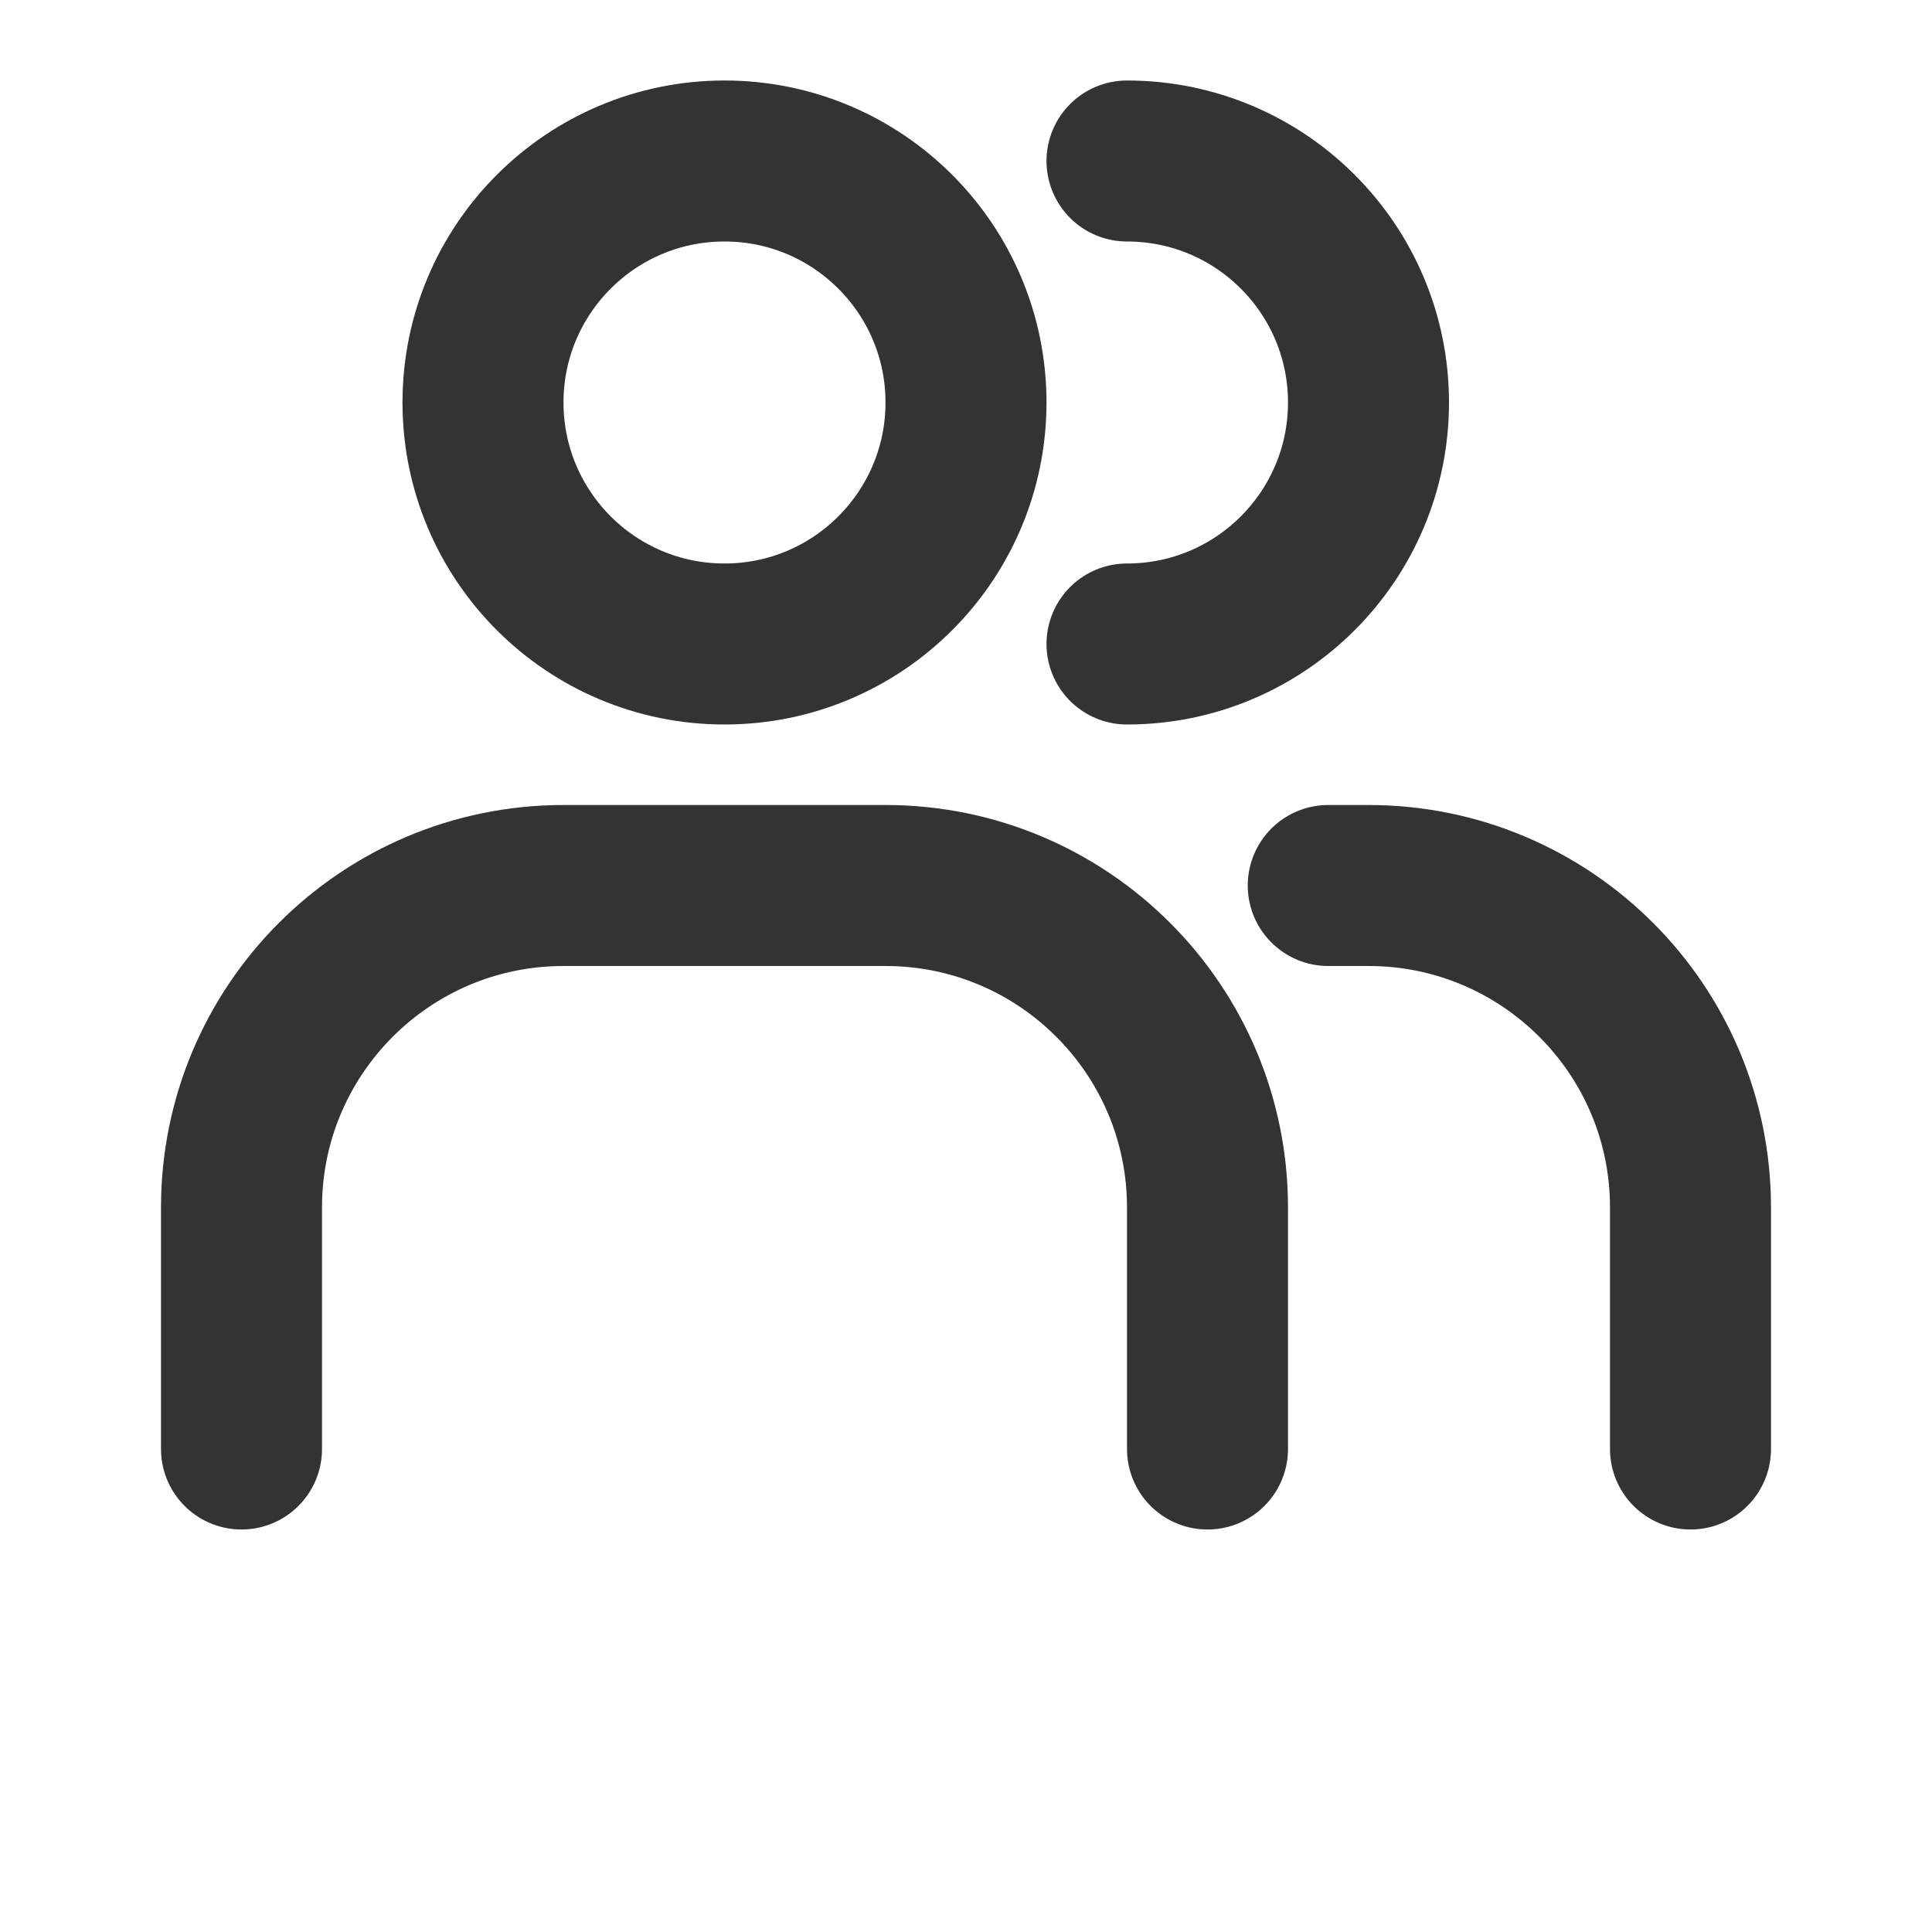
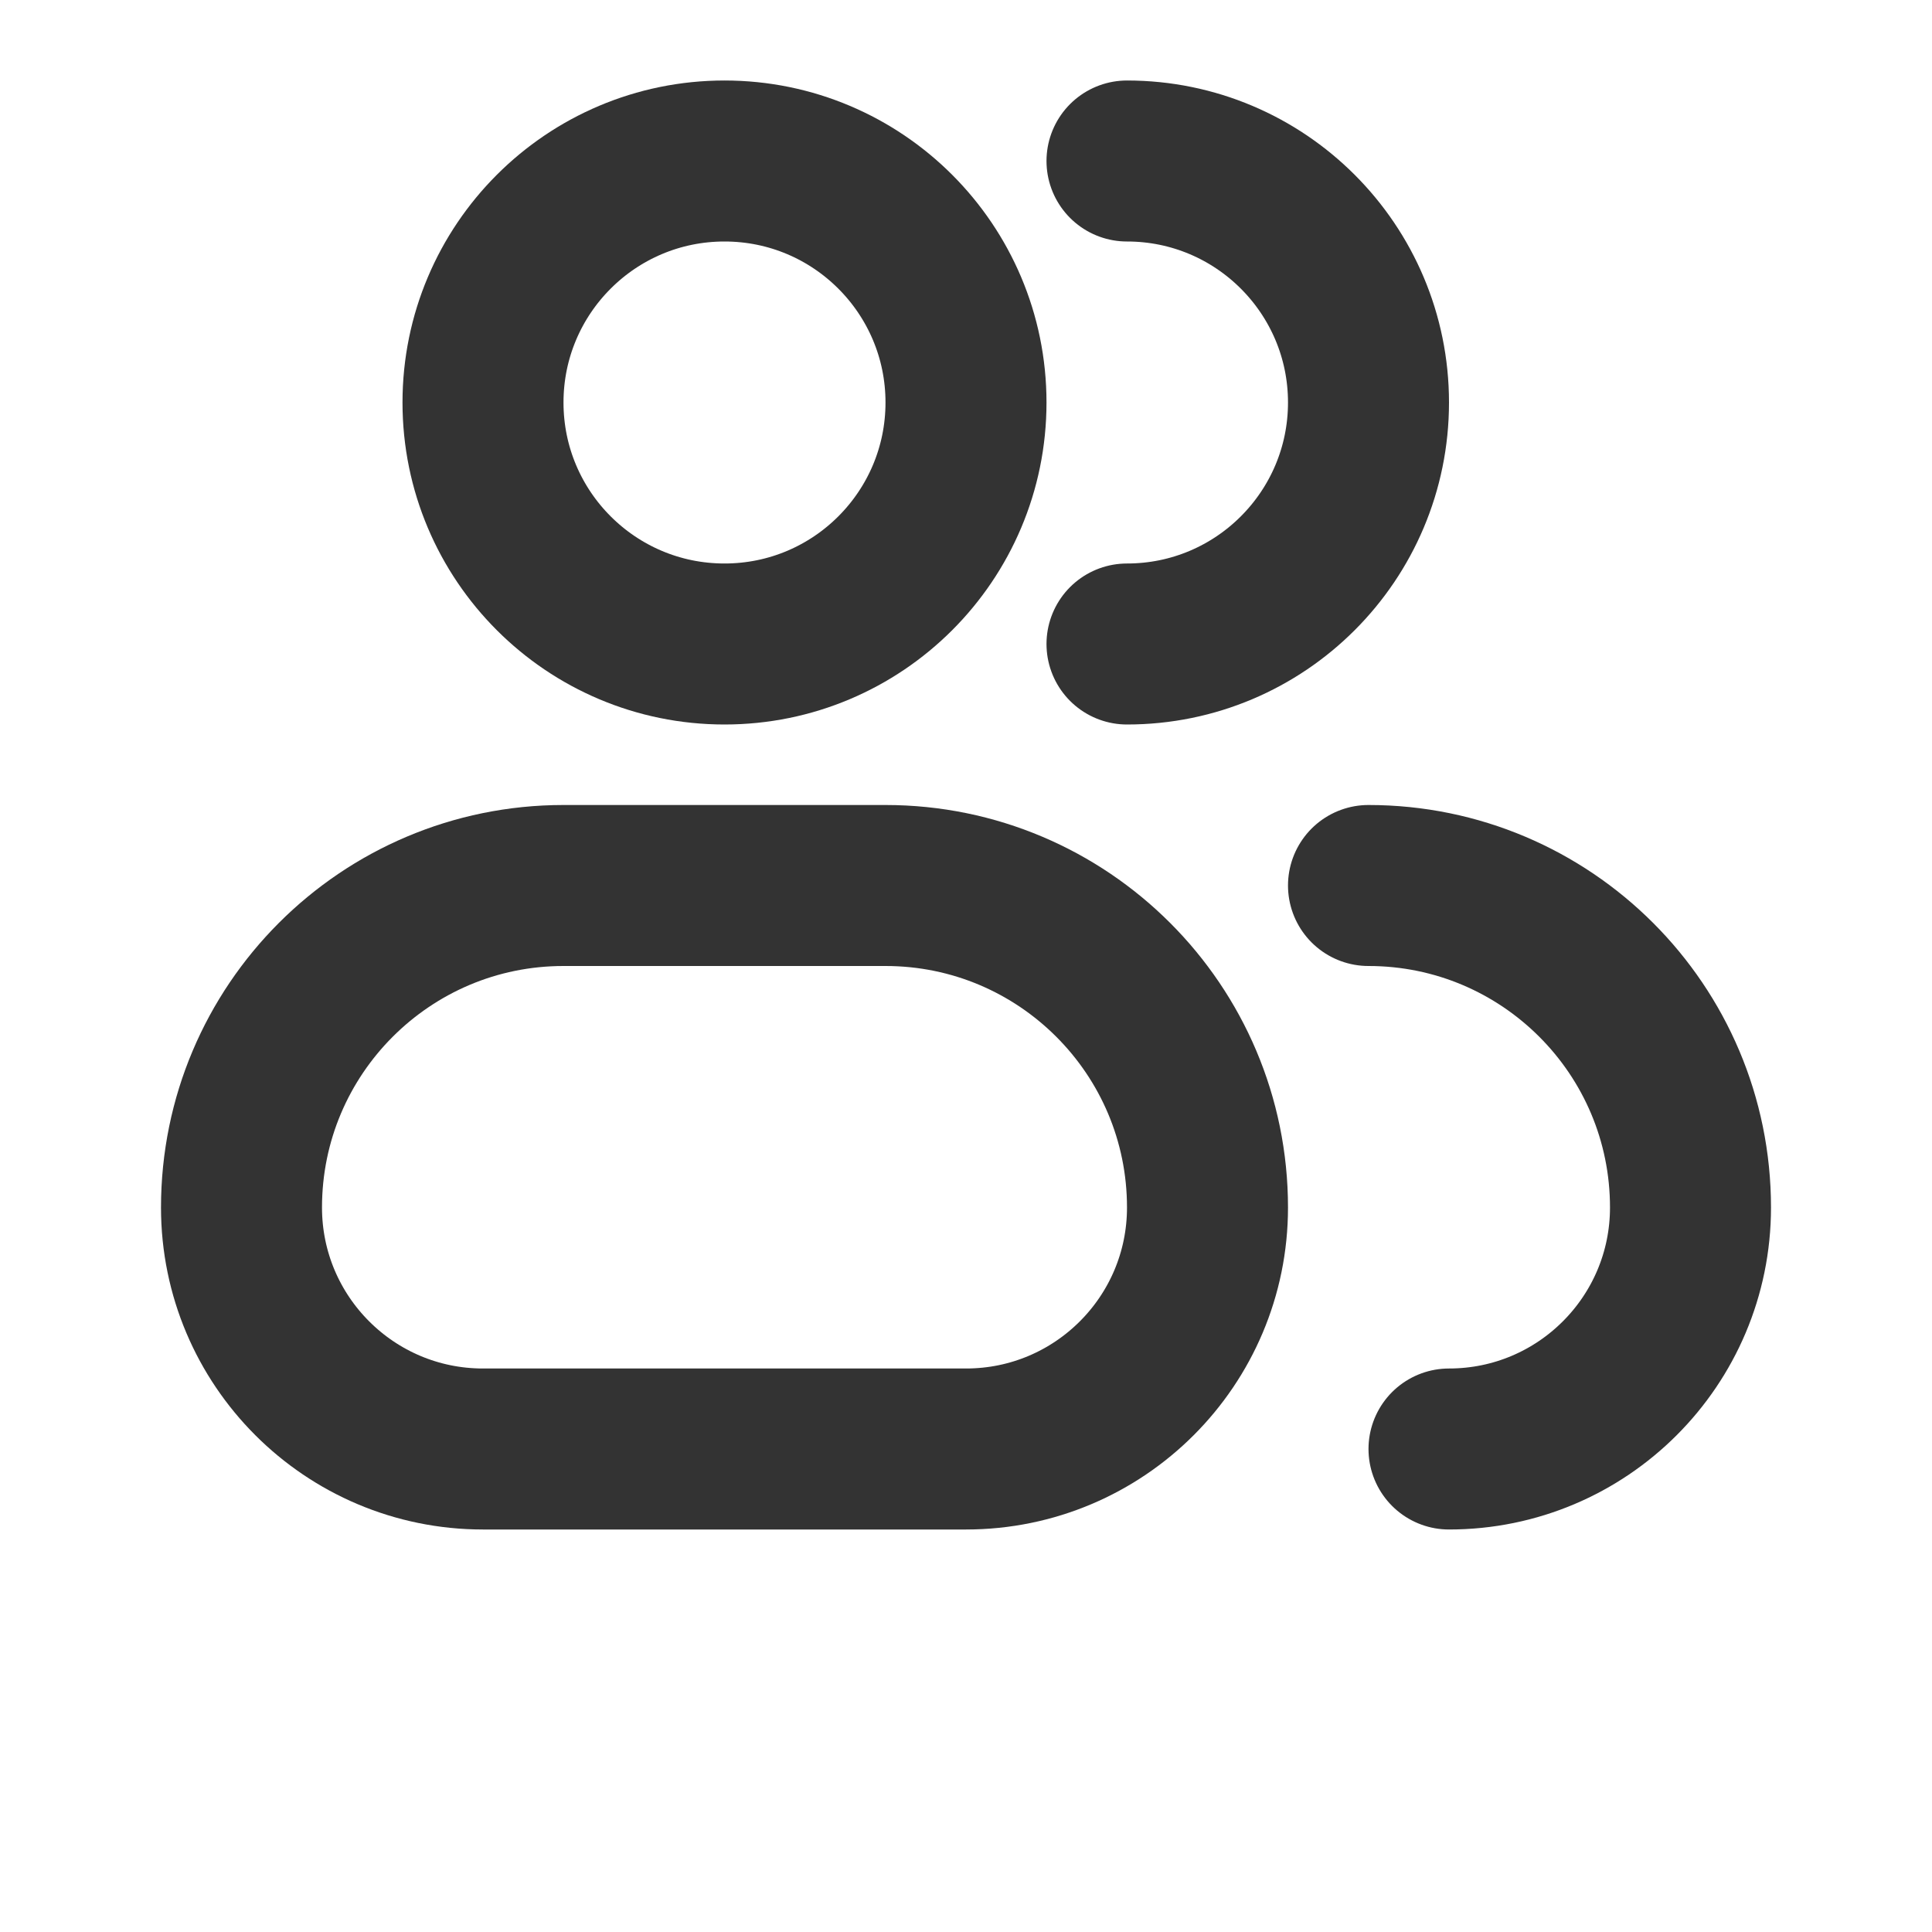
<svg xmlns="http://www.w3.org/2000/svg" width="24" height="24" viewBox="0 0 24 24" fill="none" stroke="currentColor" stroke-width="2" stroke-linecap="round" stroke-linejoin="round" class="hicon hicon-users">
  <circle cx="9" cy="5" r="3" stroke="#333333" stroke-width="2" stroke-linecap="round" stroke-linejoin="round" />
-   <path d="M3 18V15C3 12.791 4.791 11 7 11H11C13.209 11 15 12.791 15 15V18" stroke="#333333" stroke-width="2" stroke-linecap="round" stroke-linejoin="round" />
  <path d="M14 8C15.657 8 17 6.657 17 5C17 3.343 15.657 2 14 2" stroke="#333333" stroke-width="2" stroke-linecap="round" stroke-linejoin="round" />
-   <path d="M21 18V15C21 12.791 19.209 11 17 11H16.5" stroke="#333333" stroke-width="2" stroke-linecap="round" stroke-linejoin="round" />
+   <path d="M11 11H7C4.791 11 3 12.791 3 15C3 16.657 4.343 18 6 18H12C13.657 18 15 16.657 15 15C15 12.791 13.209 11 11 11Z" stroke="#333333" stroke-width="2" stroke-linecap="round" stroke-linejoin="round" />
+   <path d="M17 11C19.209 11 21 12.791 21 15C21 16.657 19.657 18 18 18" stroke="#333333" stroke-width="2" stroke-linecap="round" stroke-linejoin="round" />
</svg>
